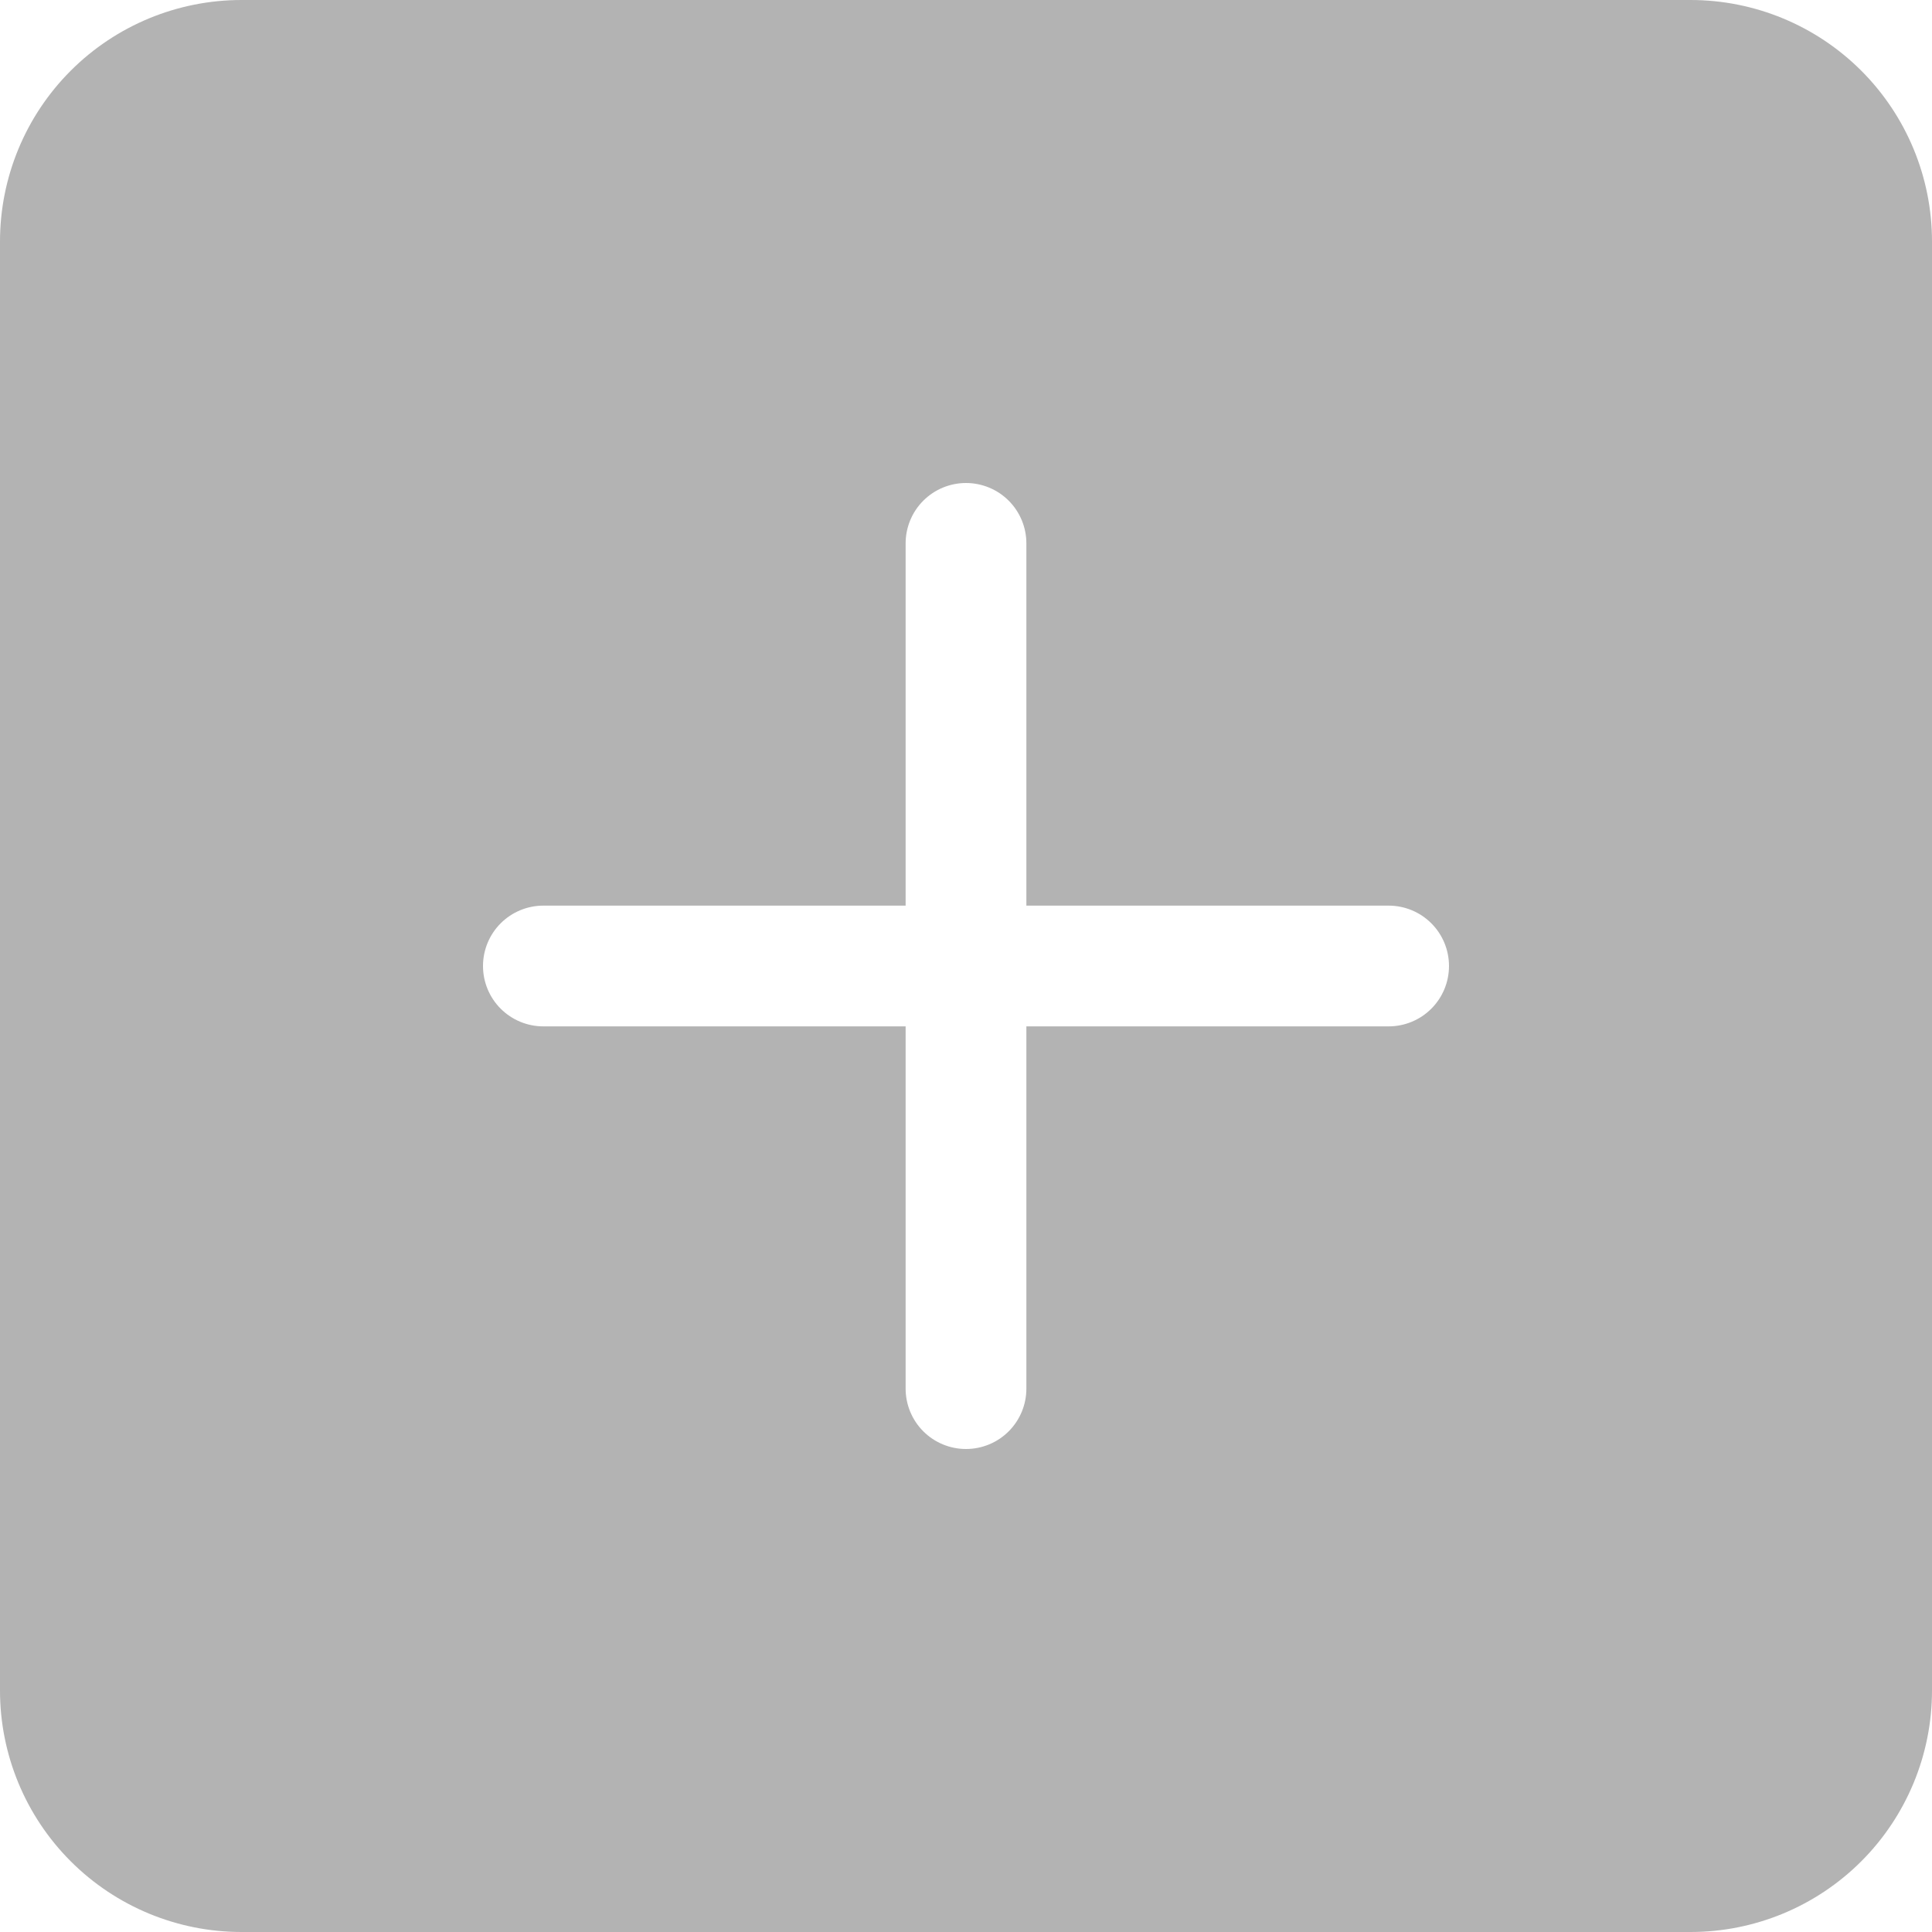
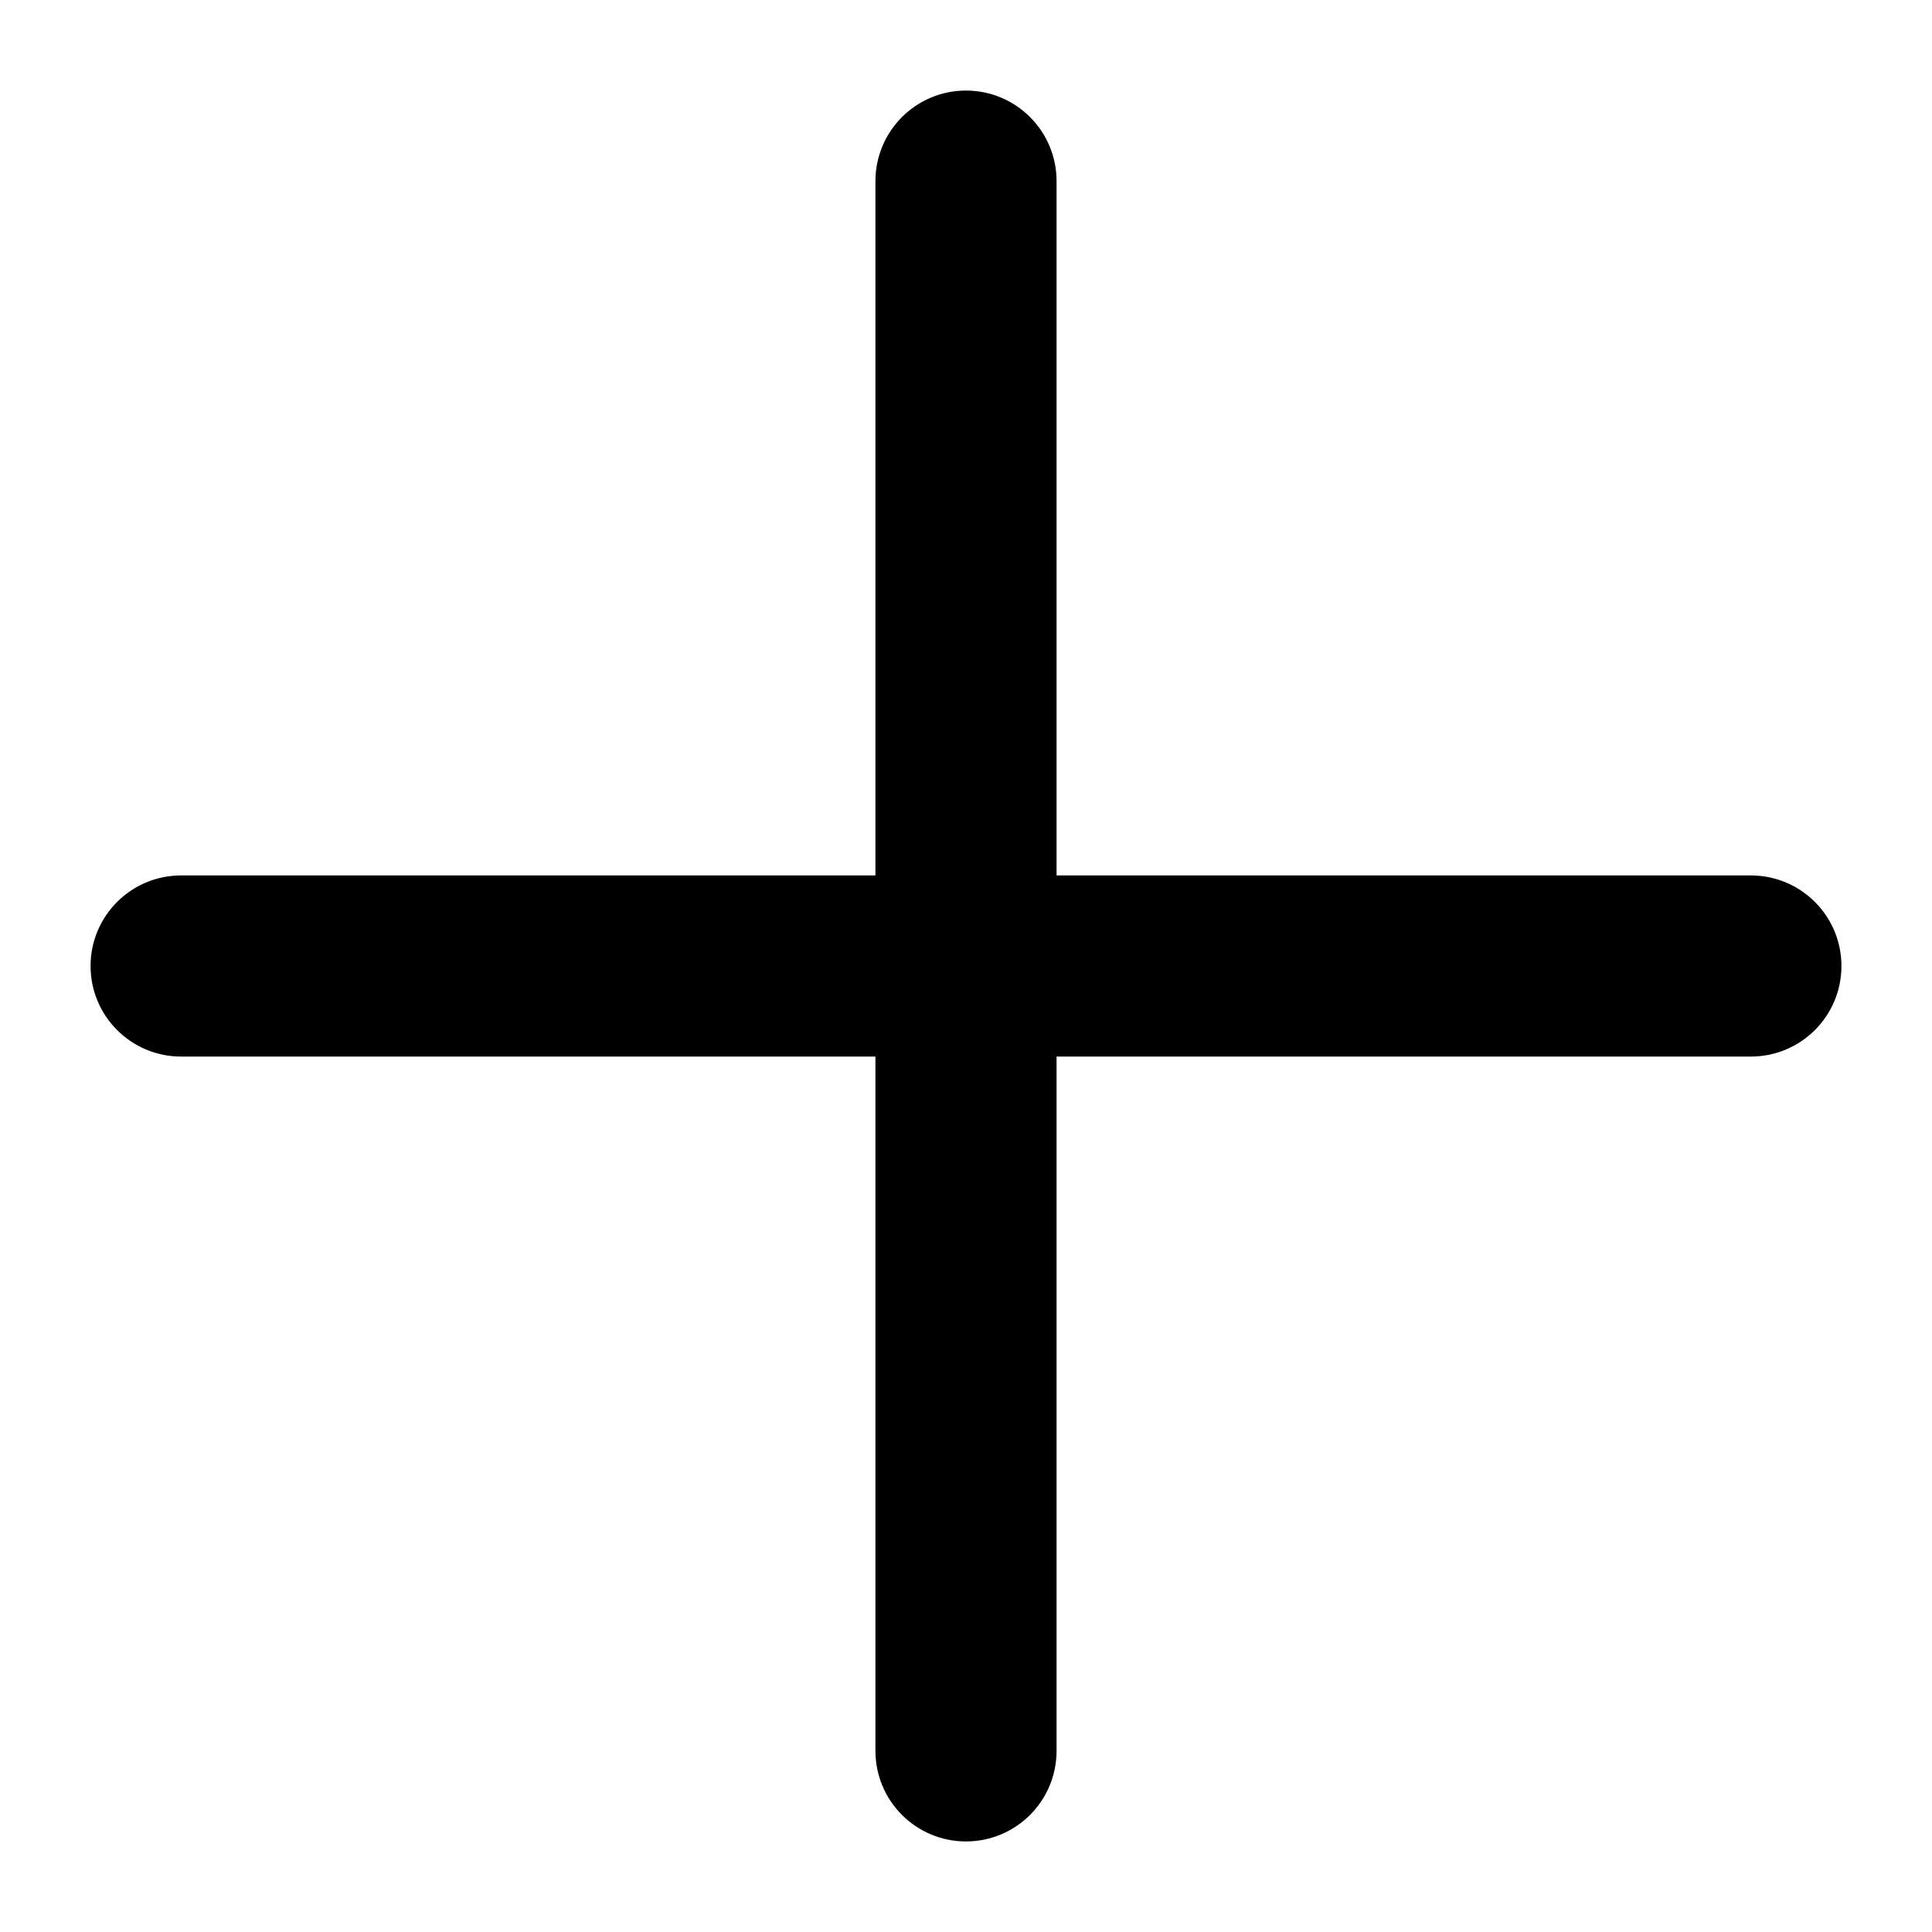
- <svg xmlns="http://www.w3.org/2000/svg" width="20" height="20" viewBox="0 0 20 20" fill="none">
-   <path d="M2.5 0C1.837 0 1.201 0.263 0.732 0.732C0.263 1.201 0 1.837 0 2.5V17.5C0 18.163 0.263 18.799 0.732 19.268C1.201 19.737 1.837 20 2.5 20H17.5C18.163 20 18.799 19.737 19.268 19.268C19.737 18.799 20 18.163 20 17.5V2.5C20 1.837 19.737 1.201 19.268 0.732C18.799 0.263 18.163 0 17.5 0H2.5ZM10.625 5.625V9.375H14.375C14.541 9.375 14.7 9.441 14.817 9.558C14.934 9.675 15 9.834 15 10C15 10.166 14.934 10.325 14.817 10.442C14.7 10.559 14.541 10.625 14.375 10.625H10.625V14.375C10.625 14.541 10.559 14.7 10.442 14.817C10.325 14.934 10.166 15 10 15C9.834 15 9.675 14.934 9.558 14.817C9.441 14.7 9.375 14.541 9.375 14.375V10.625H5.625C5.459 10.625 5.3 10.559 5.183 10.442C5.066 10.325 5 10.166 5 10C5 9.834 5.066 9.675 5.183 9.558C5.3 9.441 5.459 9.375 5.625 9.375H9.375V5.625C9.375 5.459 9.441 5.3 9.558 5.183C9.675 5.066 9.834 5 10 5C10.166 5 10.325 5.066 10.442 5.183C10.559 5.3 10.625 5.459 10.625 5.625Z" fill="#B3B3B3" />
+ <svg role="img" height="12" width="12" aria-hidden="true" viewBox="0 0 16 16" data-encore-id="icon" class="Svg-sc-ytk21e-0 gQUQL">
+   <path d="M15.25 8a.75.75 0 0 1-.75.75H8.75v5.75a.75.75 0 0 1-1.5 0V8.75H1.5a.75.75 0 0 1 0-1.5h5.75V1.5a.75.75 0 0 1 1.5 0v5.75h5.75a.75.75 0 0 1 .75.75z" />
</svg>
